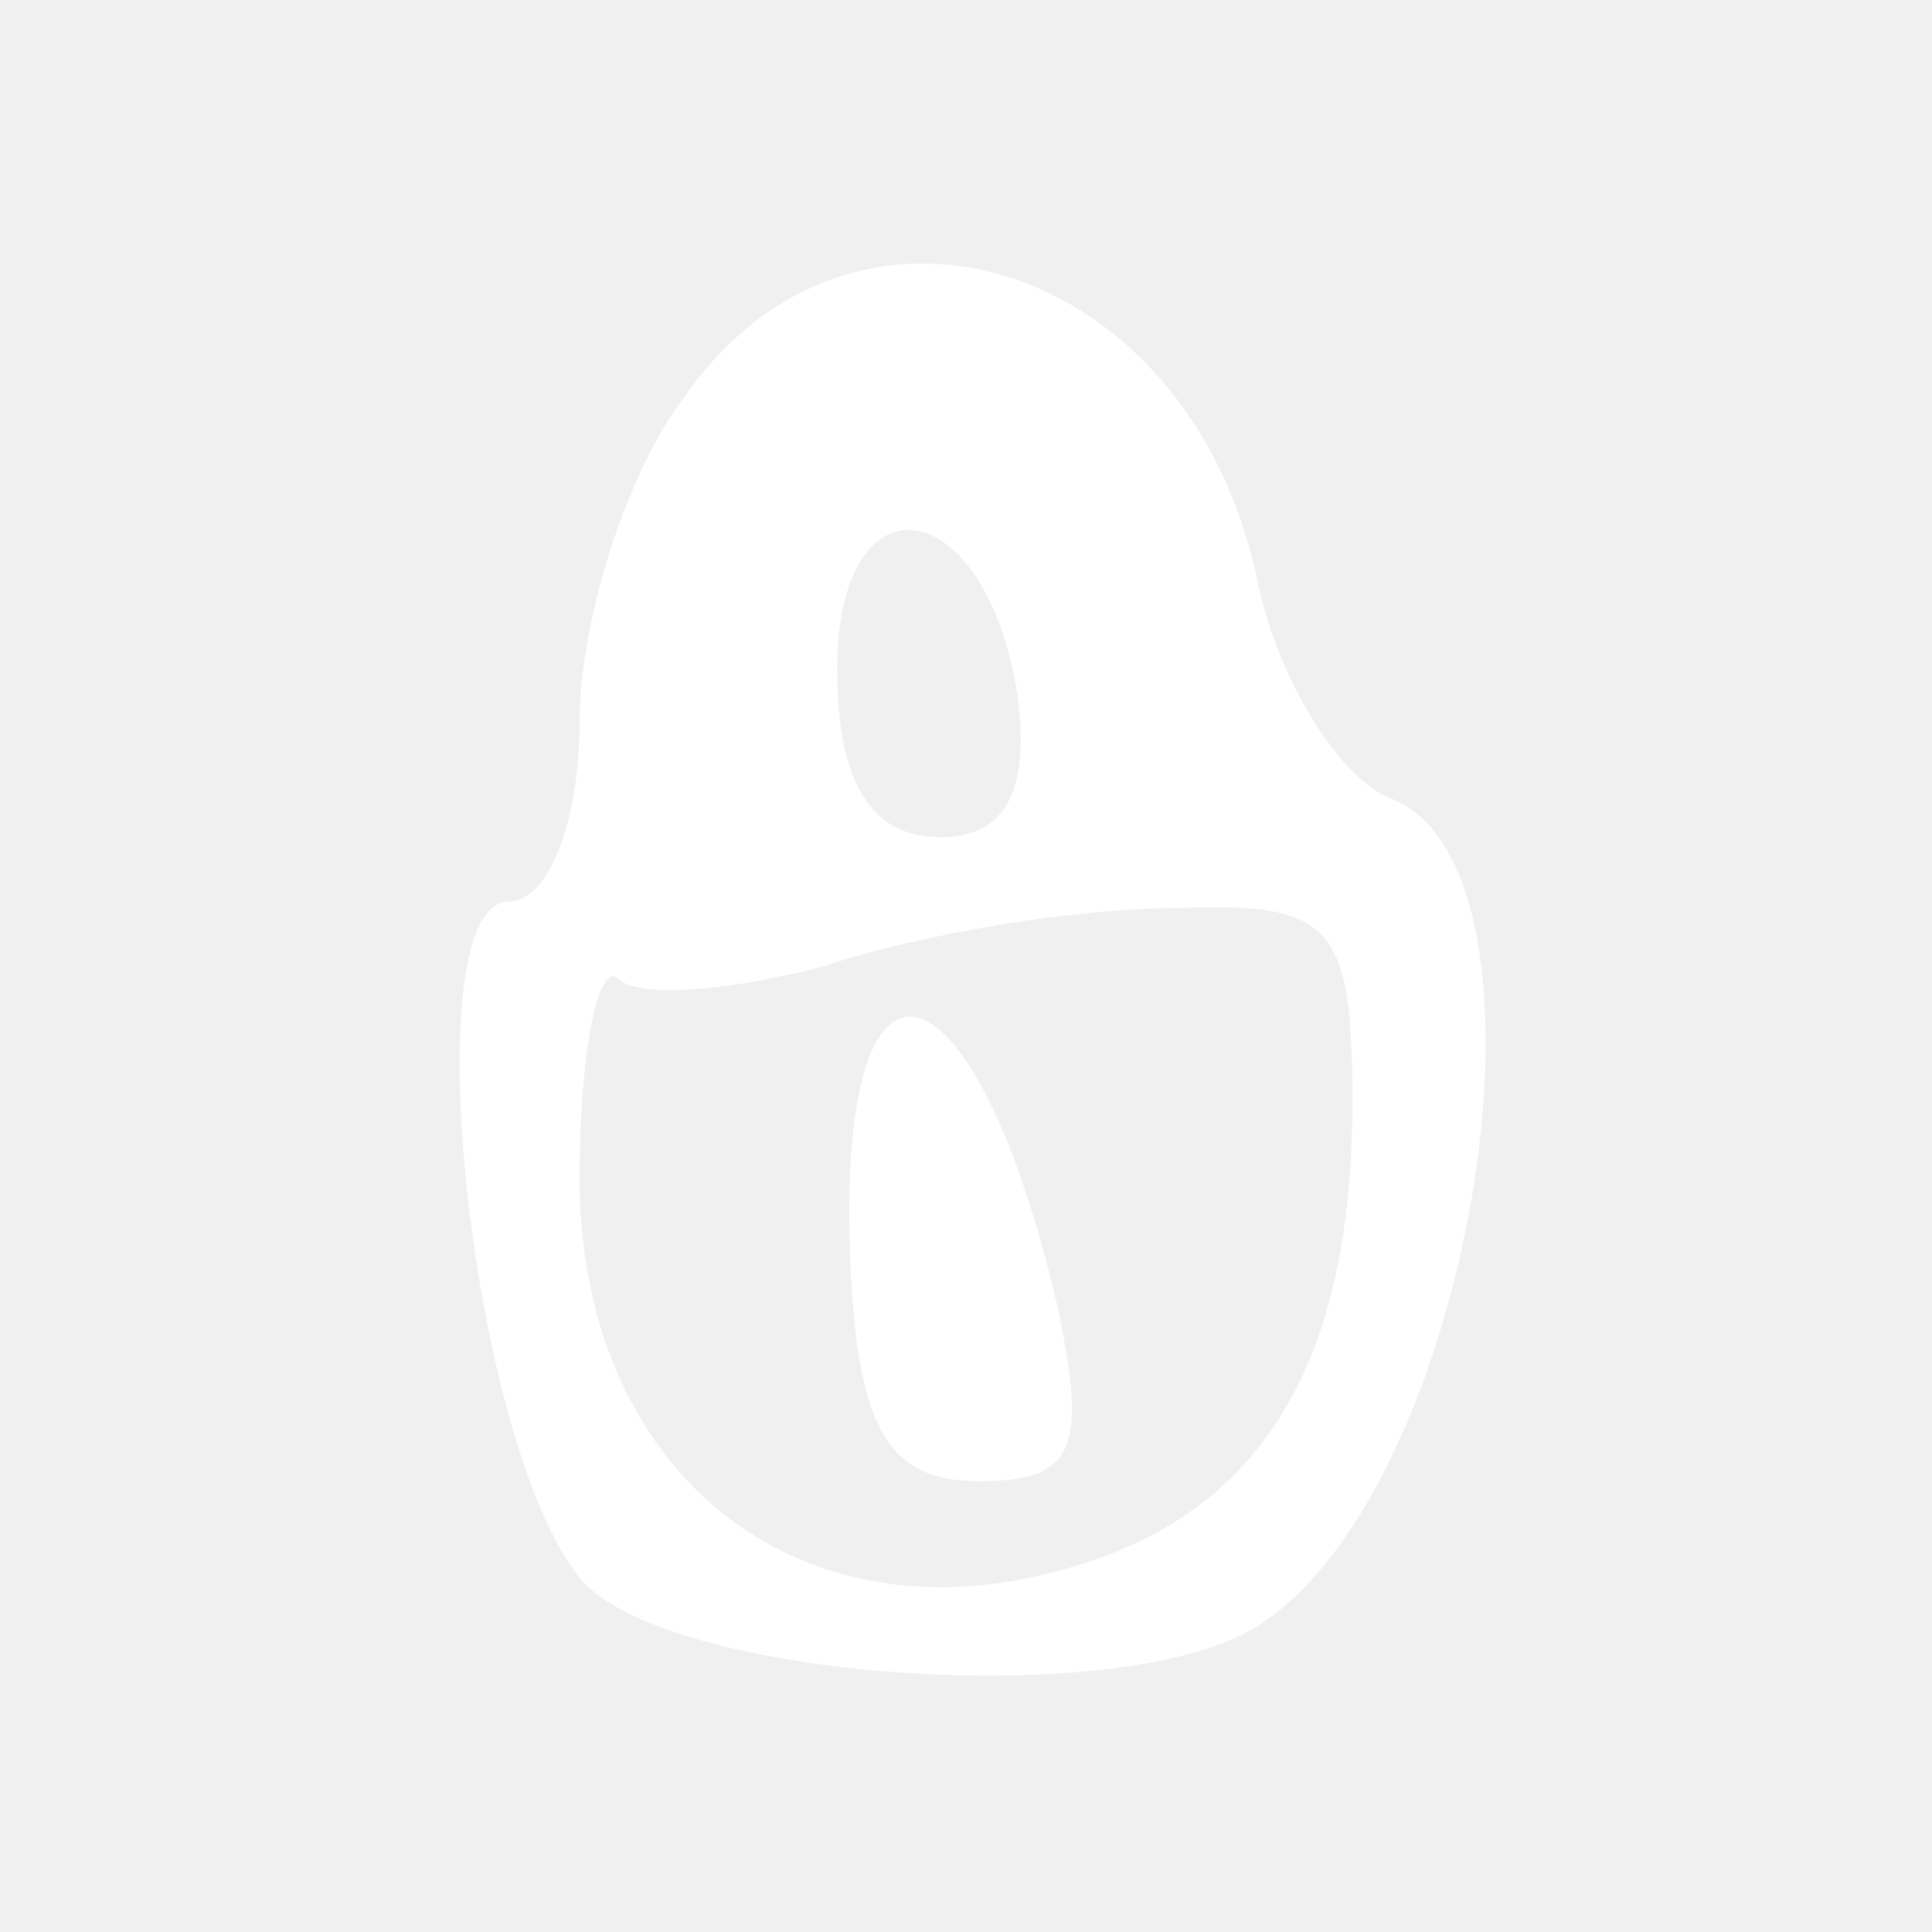
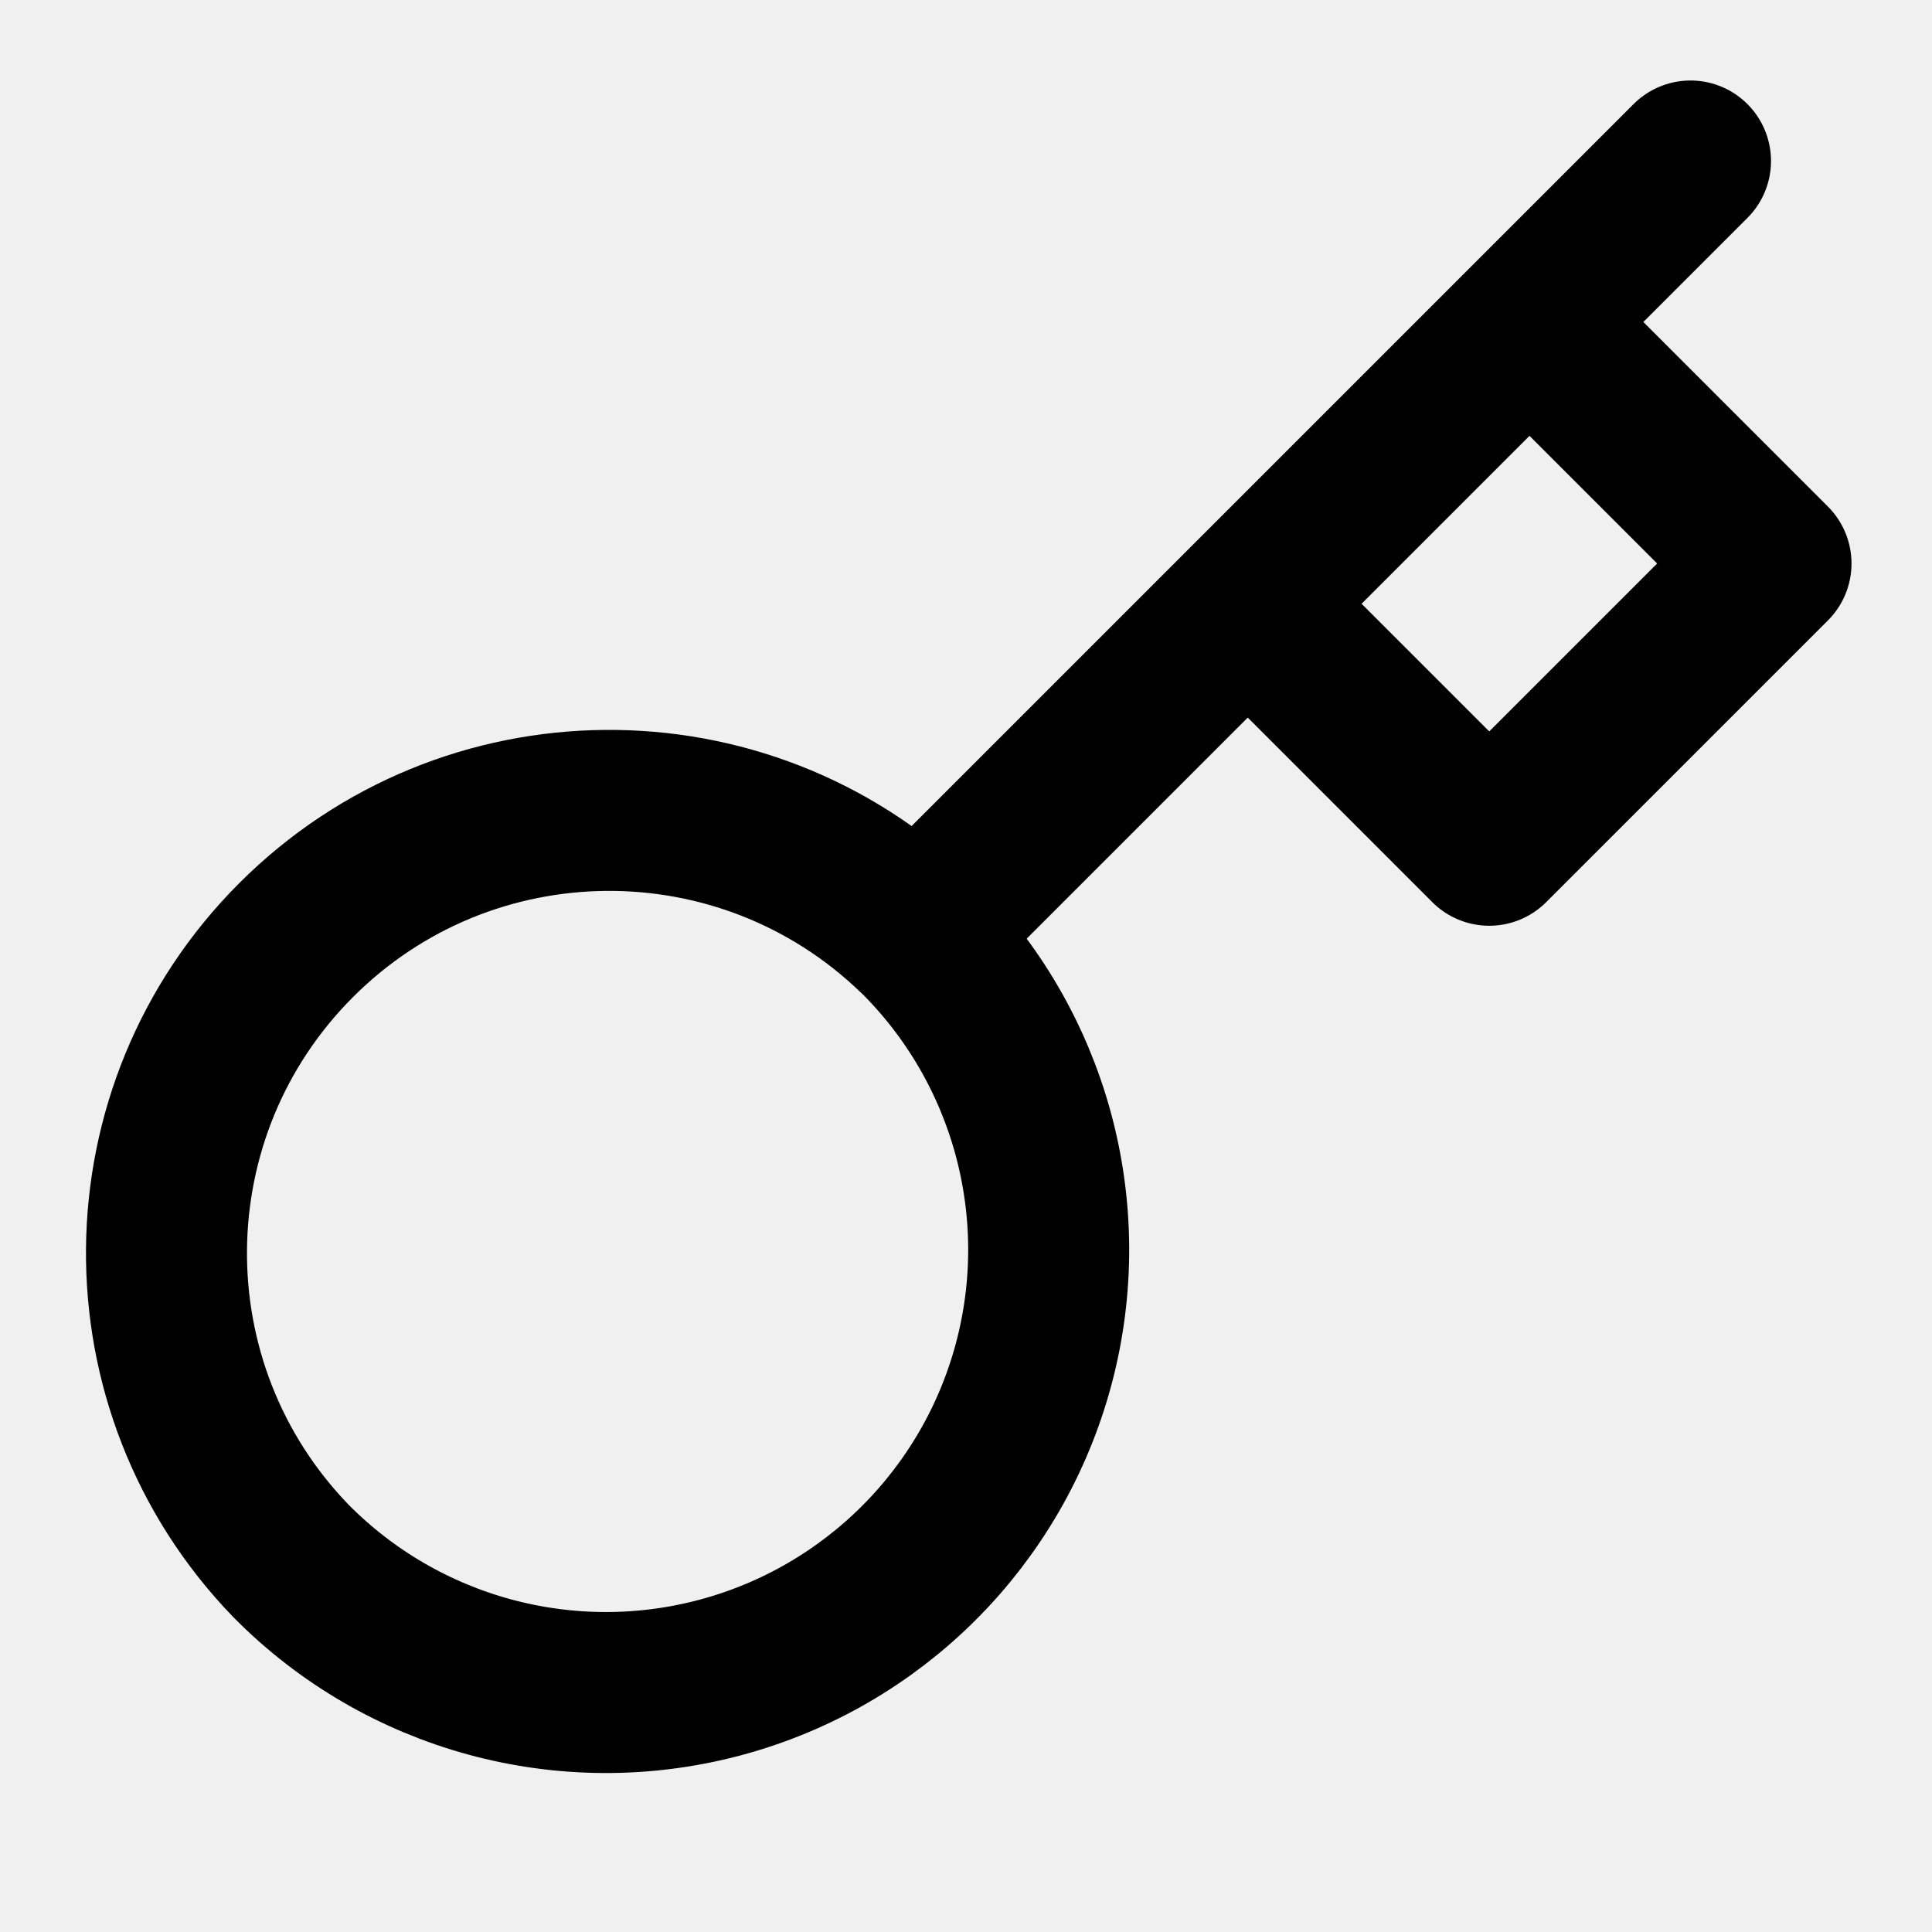
- <svg xmlns="http://www.w3.org/2000/svg" version="1.0" width="30pt" height="30pt" viewBox="0 0 30 30" preserveAspectRatio="xMidYMid meet">
-   <g transform="translate(0,30) scale(0.1,-0.1)" fill="#FFF" stroke="none">
-     <path d="M106 238 c-9 -12 -16 -35 -16 -50 0 -16 -5 -28 -11 -28 -15 0 -6 -84 11 -105 13 -16 86 -21 106 -7 33 22 48 117 20 128 -8 3 -18 19 -21 35 -11 49 -63 65 -89 27z m52 -46 c2 -15 -2 -22 -12 -22 -11 0 -16 9 -16 26 0 31 23 28 28 -4z m52 -63 c0 -42 -15 -65 -46 -73 -41 -11 -74 16 -74 61 0 20 3 34 6 31 3 -3 17 -2 32 2 15 5 39 9 55 9 24 1 27 -3 27 -30z" />
-     <path d="M132 105 c1 -27 6 -35 20 -35 15 0 17 5 12 28 -13 55 -34 60 -32 7z" />
-   </g>
+ <svg xmlns="http://www.w3.org/2000/svg" width="24" height="24" viewBox="0 0 24 24" fill="none" stroke="currentColor" stroke-width="2" stroke-linecap="round" stroke-linejoin="round" class="feather feather-key">
+   <path d="M21 2l-2 2m-7.61 7.61a5.5 5.5 0 1 1-7.778 7.778 5.5 5.5 0 0 1 7.777-7.777zm0 0L15.5 7.5m0 0l3 3L22 7l-3-3m-3.5 3.5L19 4" />
</svg>
